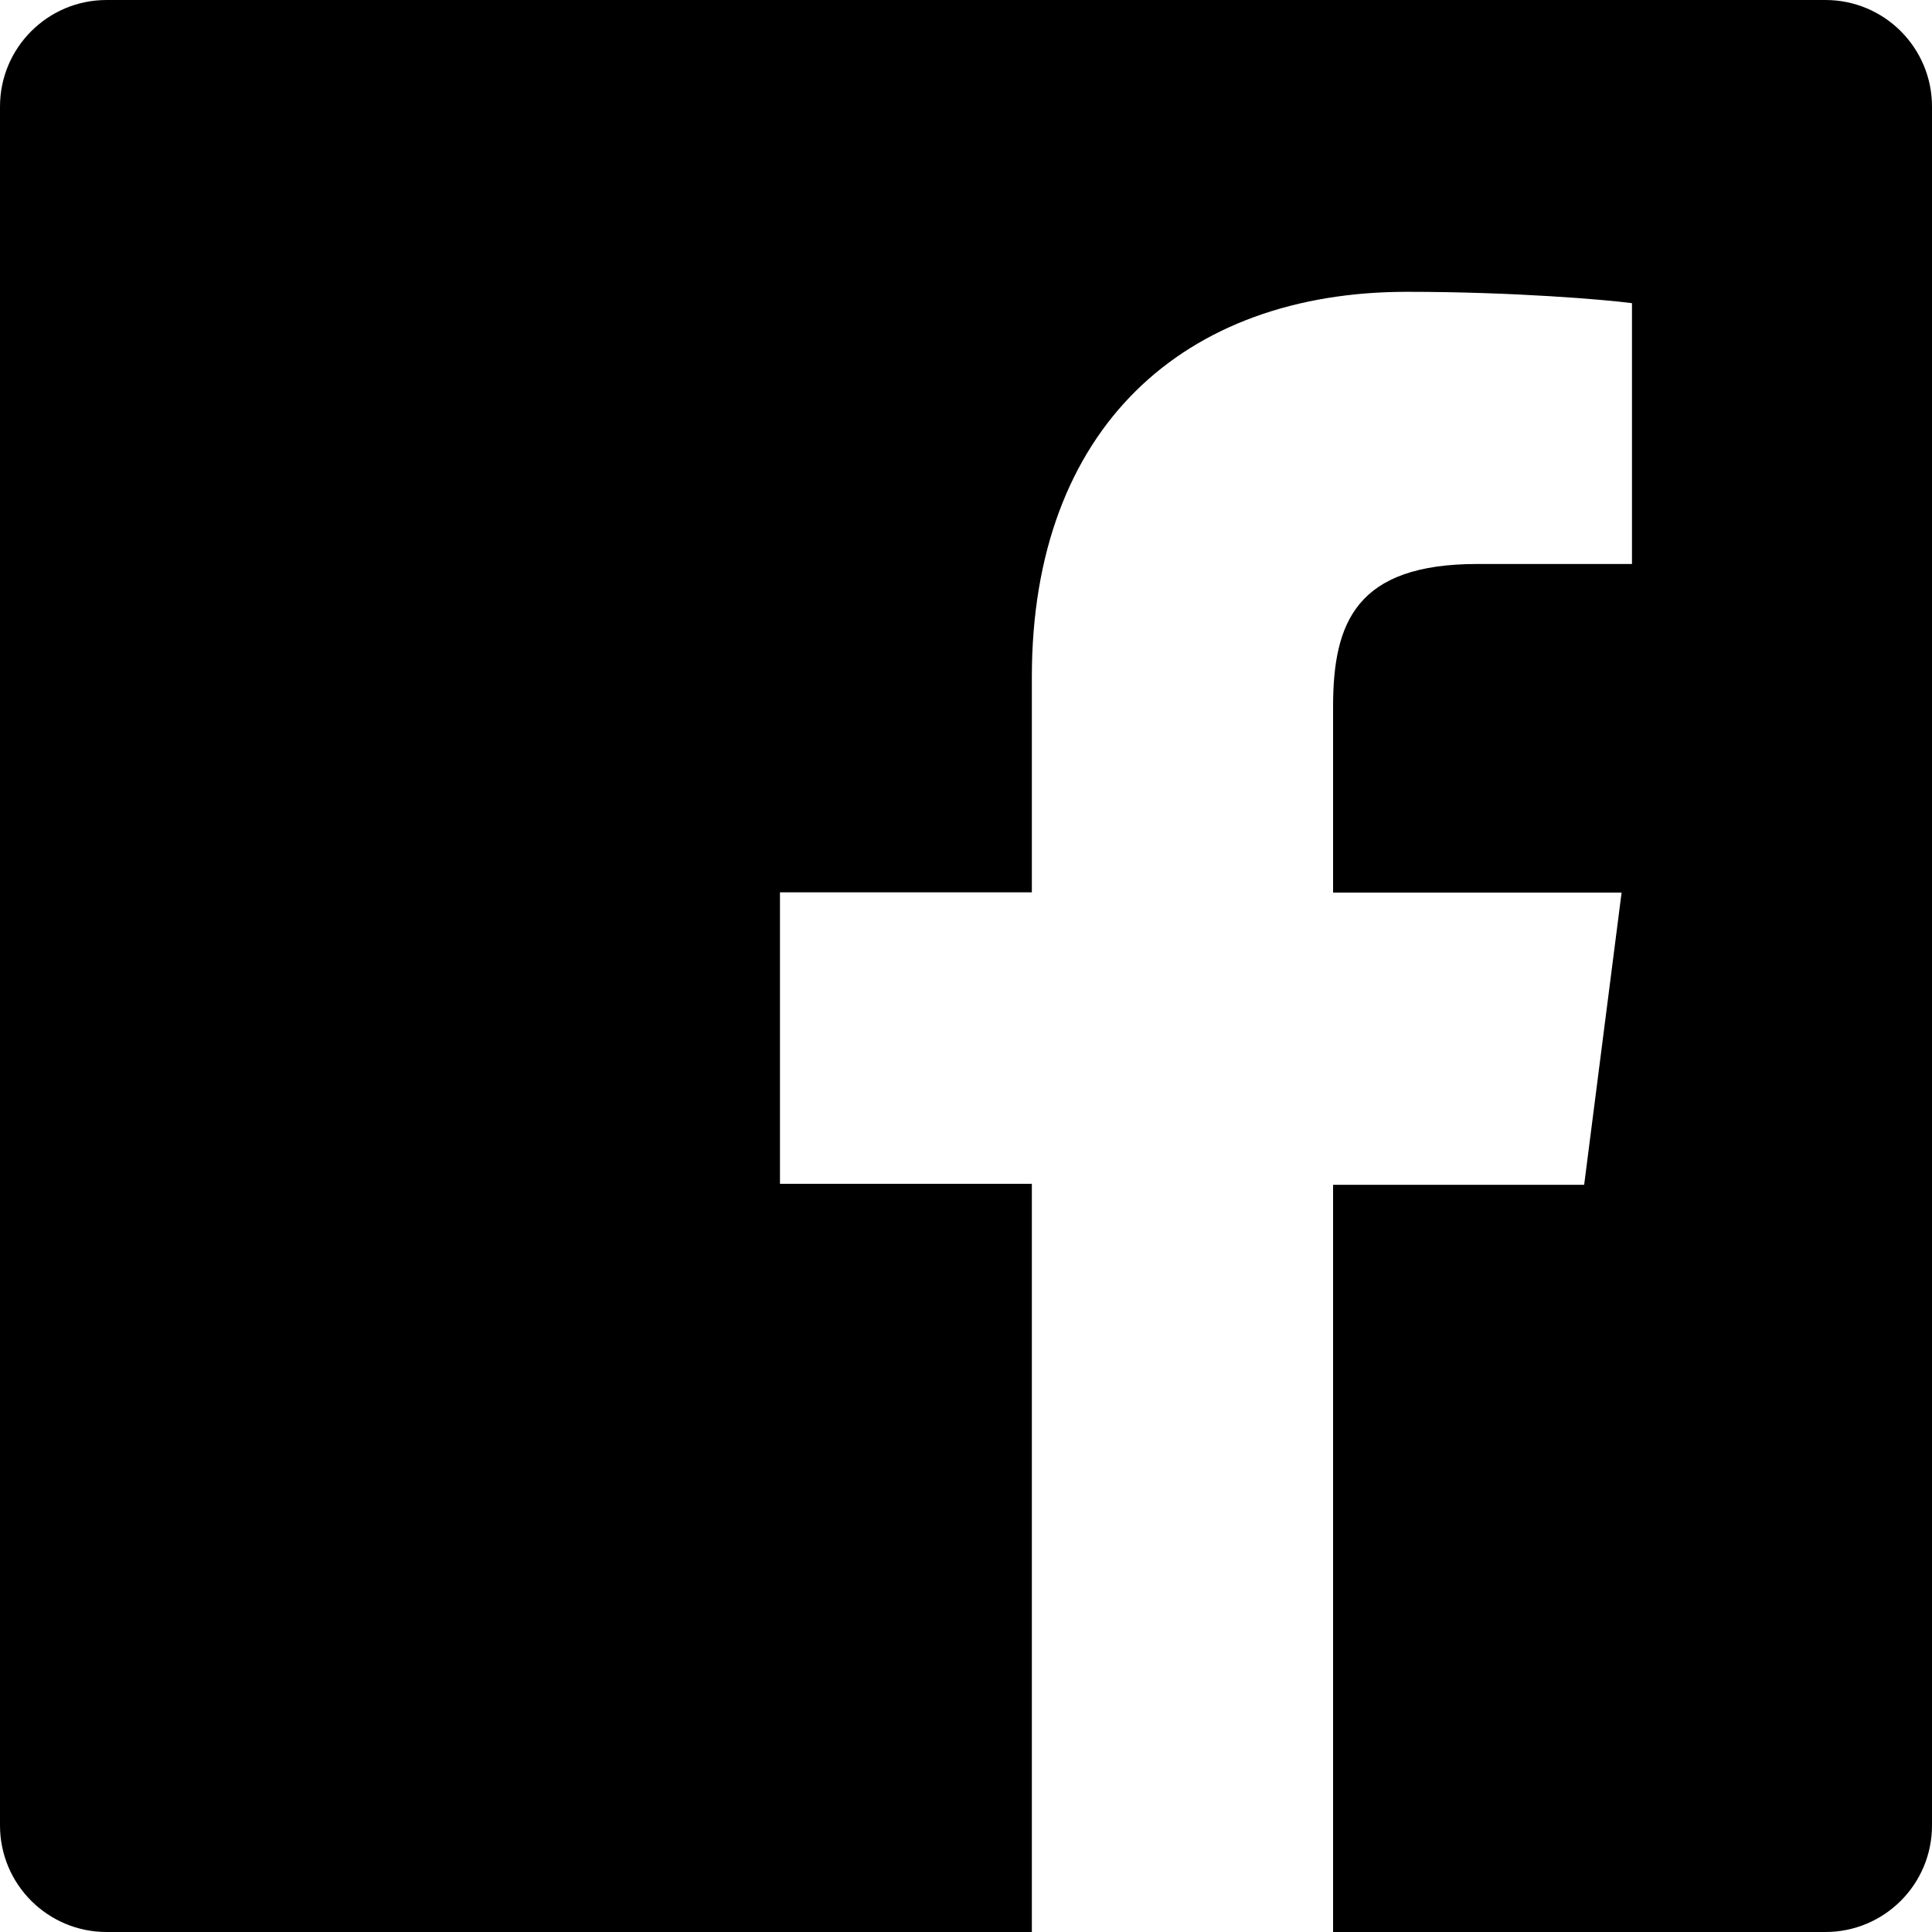
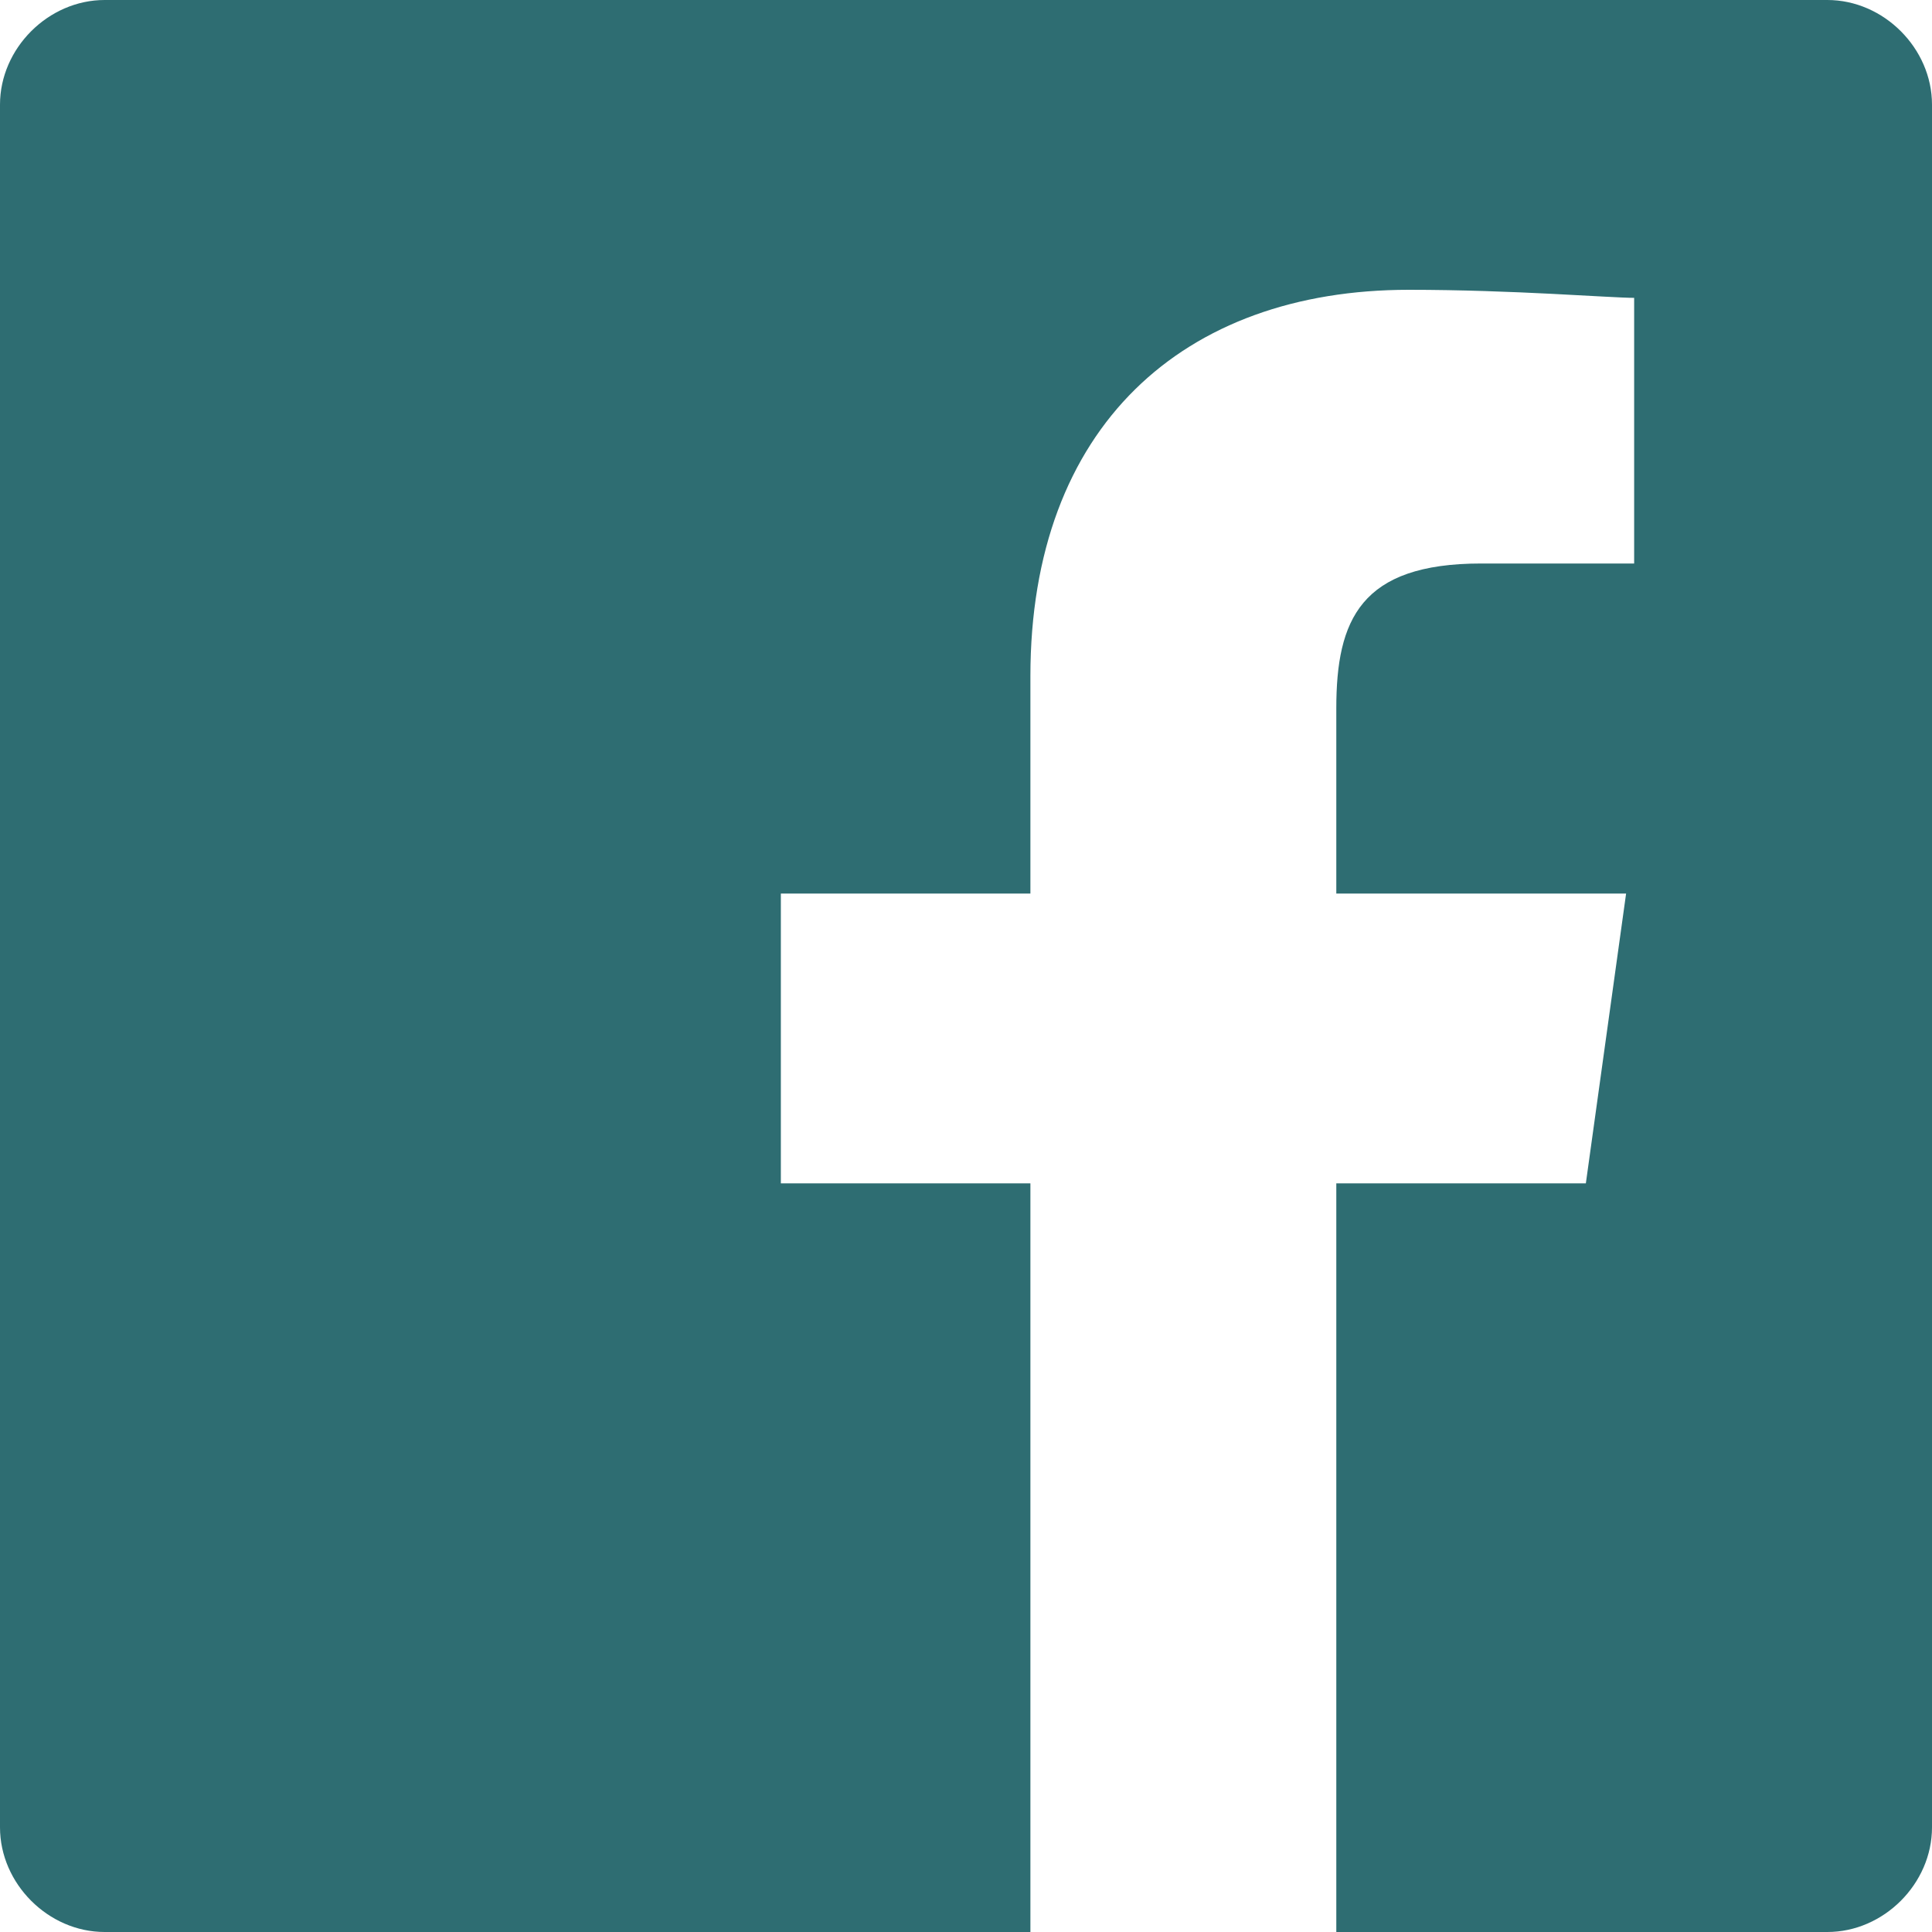
- <svg xmlns="http://www.w3.org/2000/svg" role="img" viewBox="0 0 24 24">
-   <path d="M22.676 0H1.324C.593 0 0 .593 0 1.324v21.352C0 23.408.593 24 1.324 24h11.494v-9.294H9.689v-3.621h3.129V8.41c0-3.099 1.894-4.785 4.659-4.785 1.325 0 2.464.097 2.796.141v3.24h-1.921c-1.5 0-1.792.721-1.792 1.771v2.311h3.584l-.465 3.63H16.56V24h6.115c.733 0 1.325-.592 1.325-1.324V1.324C24 .593 23.408 0 22.676 0" />
+ <svg xmlns="http://www.w3.org/2000/svg" version="1.1" id="Layer_1" x="0px" y="0px" viewBox="0 0 24 24" style="enable-background:new 0 0 24 24;" xml:space="preserve">
+   <style type="text/css">
+ 	.st0{fill:#2E6D72;}
+ </style>
+   <path class="st0" d="M22.7,0H1.3C0.6,0,0,0.6,0,1.3v21.4C0,23.4,0.6,24,1.3,24h11.5v-9.3H9.7v-3.6h3.1V8.4c0-3.1,1.9-4.8,4.7-4.8  c1.3,0,2.5,0.1,2.8,0.1V7h-1.9c-1.5,0-1.8,0.7-1.8,1.8v2.3h3.6l-0.5,3.6h-3.1V24h6.1c0.7,0,1.3-0.6,1.3-1.3V1.3  C24,0.6,23.4,0,22.7,0" />
</svg>
